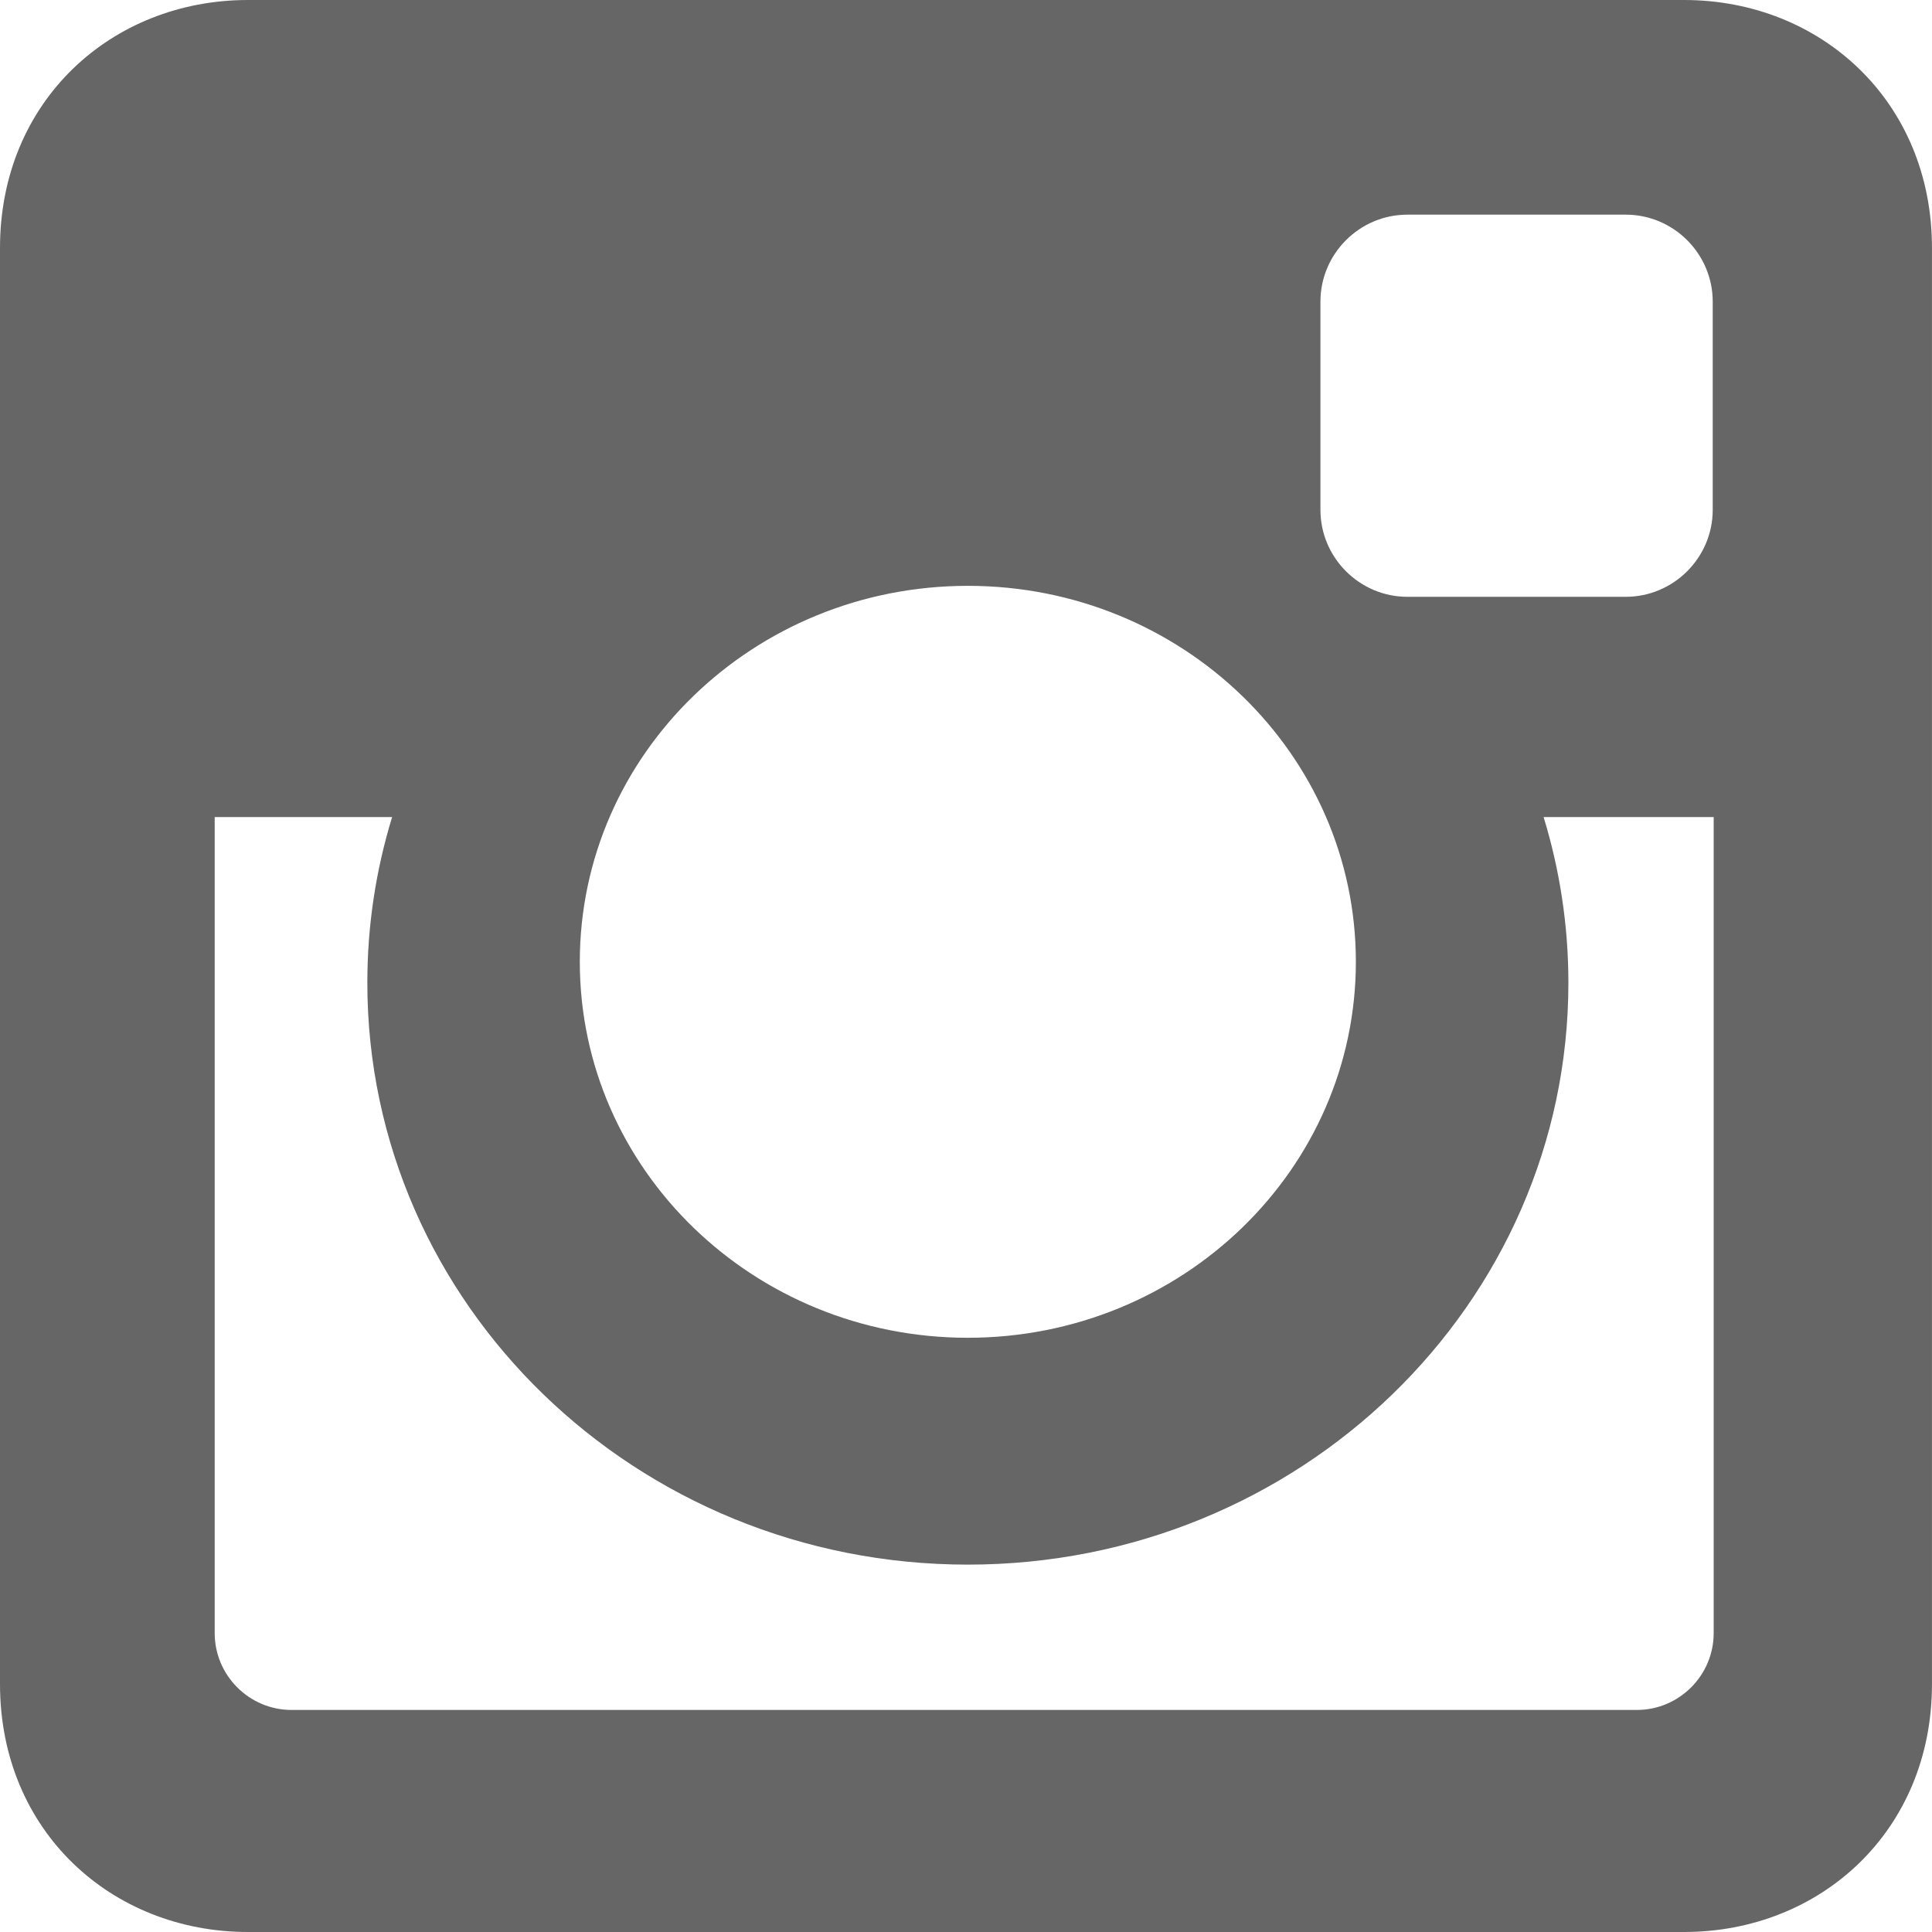
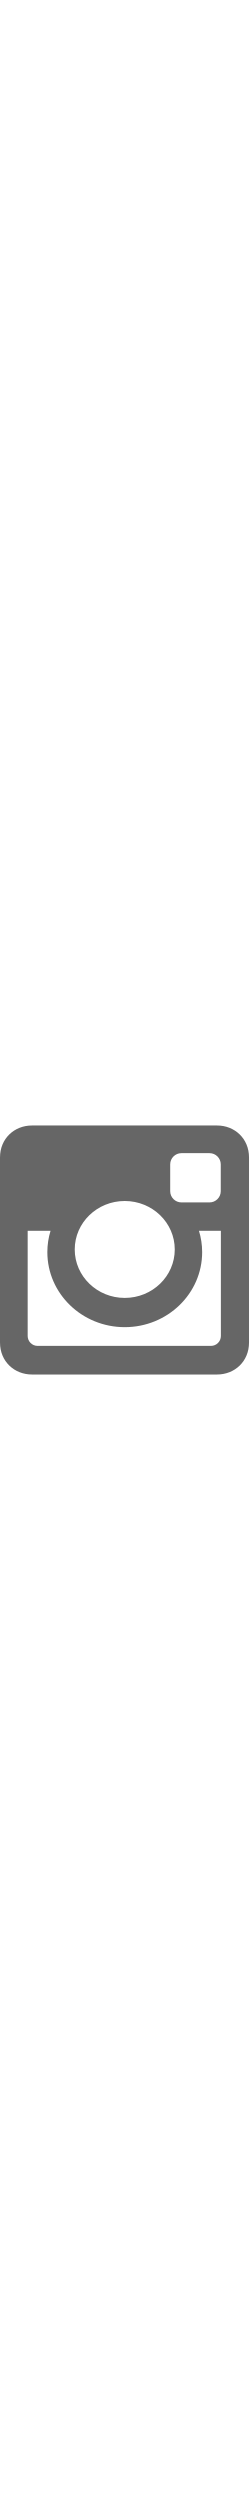
- <svg xmlns="http://www.w3.org/2000/svg" version="1.1" id="Capa_1" x="0px" y="0px" width="512px" height="512px" viewBox="0 0 97.395 97.395" style="enable-background:new 0 0 97.395 97.395;" xml:space="preserve">
+ <svg xmlns="http://www.w3.org/2000/svg" version="1.1" id="Capa_1" x="0px" y="0px" width="51px" height="512px" viewBox="0 0 97.395 97.395" style="enable-background:new 0 0 97.395 97.395;" xml:space="preserve">
  <g>
    <path d="M12.501,0h72.393c6.875,0,12.5,5.09,12.5,12.5v72.395c0,7.41-5.625,12.5-12.5,12.5H12.501C5.624,97.395,0,92.305,0,84.895   V12.5C0,5.09,5.624,0,12.501,0L12.501,0z M70.948,10.821c-2.412,0-4.383,1.972-4.383,4.385v10.495c0,2.412,1.971,4.385,4.383,4.385   h11.008c2.412,0,4.385-1.973,4.385-4.385V15.206c0-2.413-1.973-4.385-4.385-4.385H70.948L70.948,10.821z M86.387,41.188h-8.572   c0.811,2.648,1.25,5.453,1.25,8.355c0,16.2-13.556,29.332-30.275,29.332c-16.718,0-30.272-13.132-30.272-29.332   c0-2.904,0.438-5.708,1.25-8.355h-8.945v41.141c0,2.129,1.742,3.872,3.872,3.872h67.822c2.13,0,3.872-1.742,3.872-3.872V41.188   H86.387z M48.789,29.533c-10.802,0-19.56,8.485-19.56,18.953c0,10.468,8.758,18.953,19.56,18.953   c10.803,0,19.562-8.485,19.562-18.953C68.351,38.018,59.593,29.533,48.789,29.533z" fill="#666666" />
  </g>
  <g>
</g>
  <g>
</g>
  <g>
</g>
  <g>
</g>
  <g>
</g>
  <g>
</g>
  <g>
</g>
  <g>
</g>
  <g>
</g>
  <g>
</g>
  <g>
</g>
  <g>
</g>
  <g>
</g>
  <g>
</g>
  <g>
</g>
</svg>
